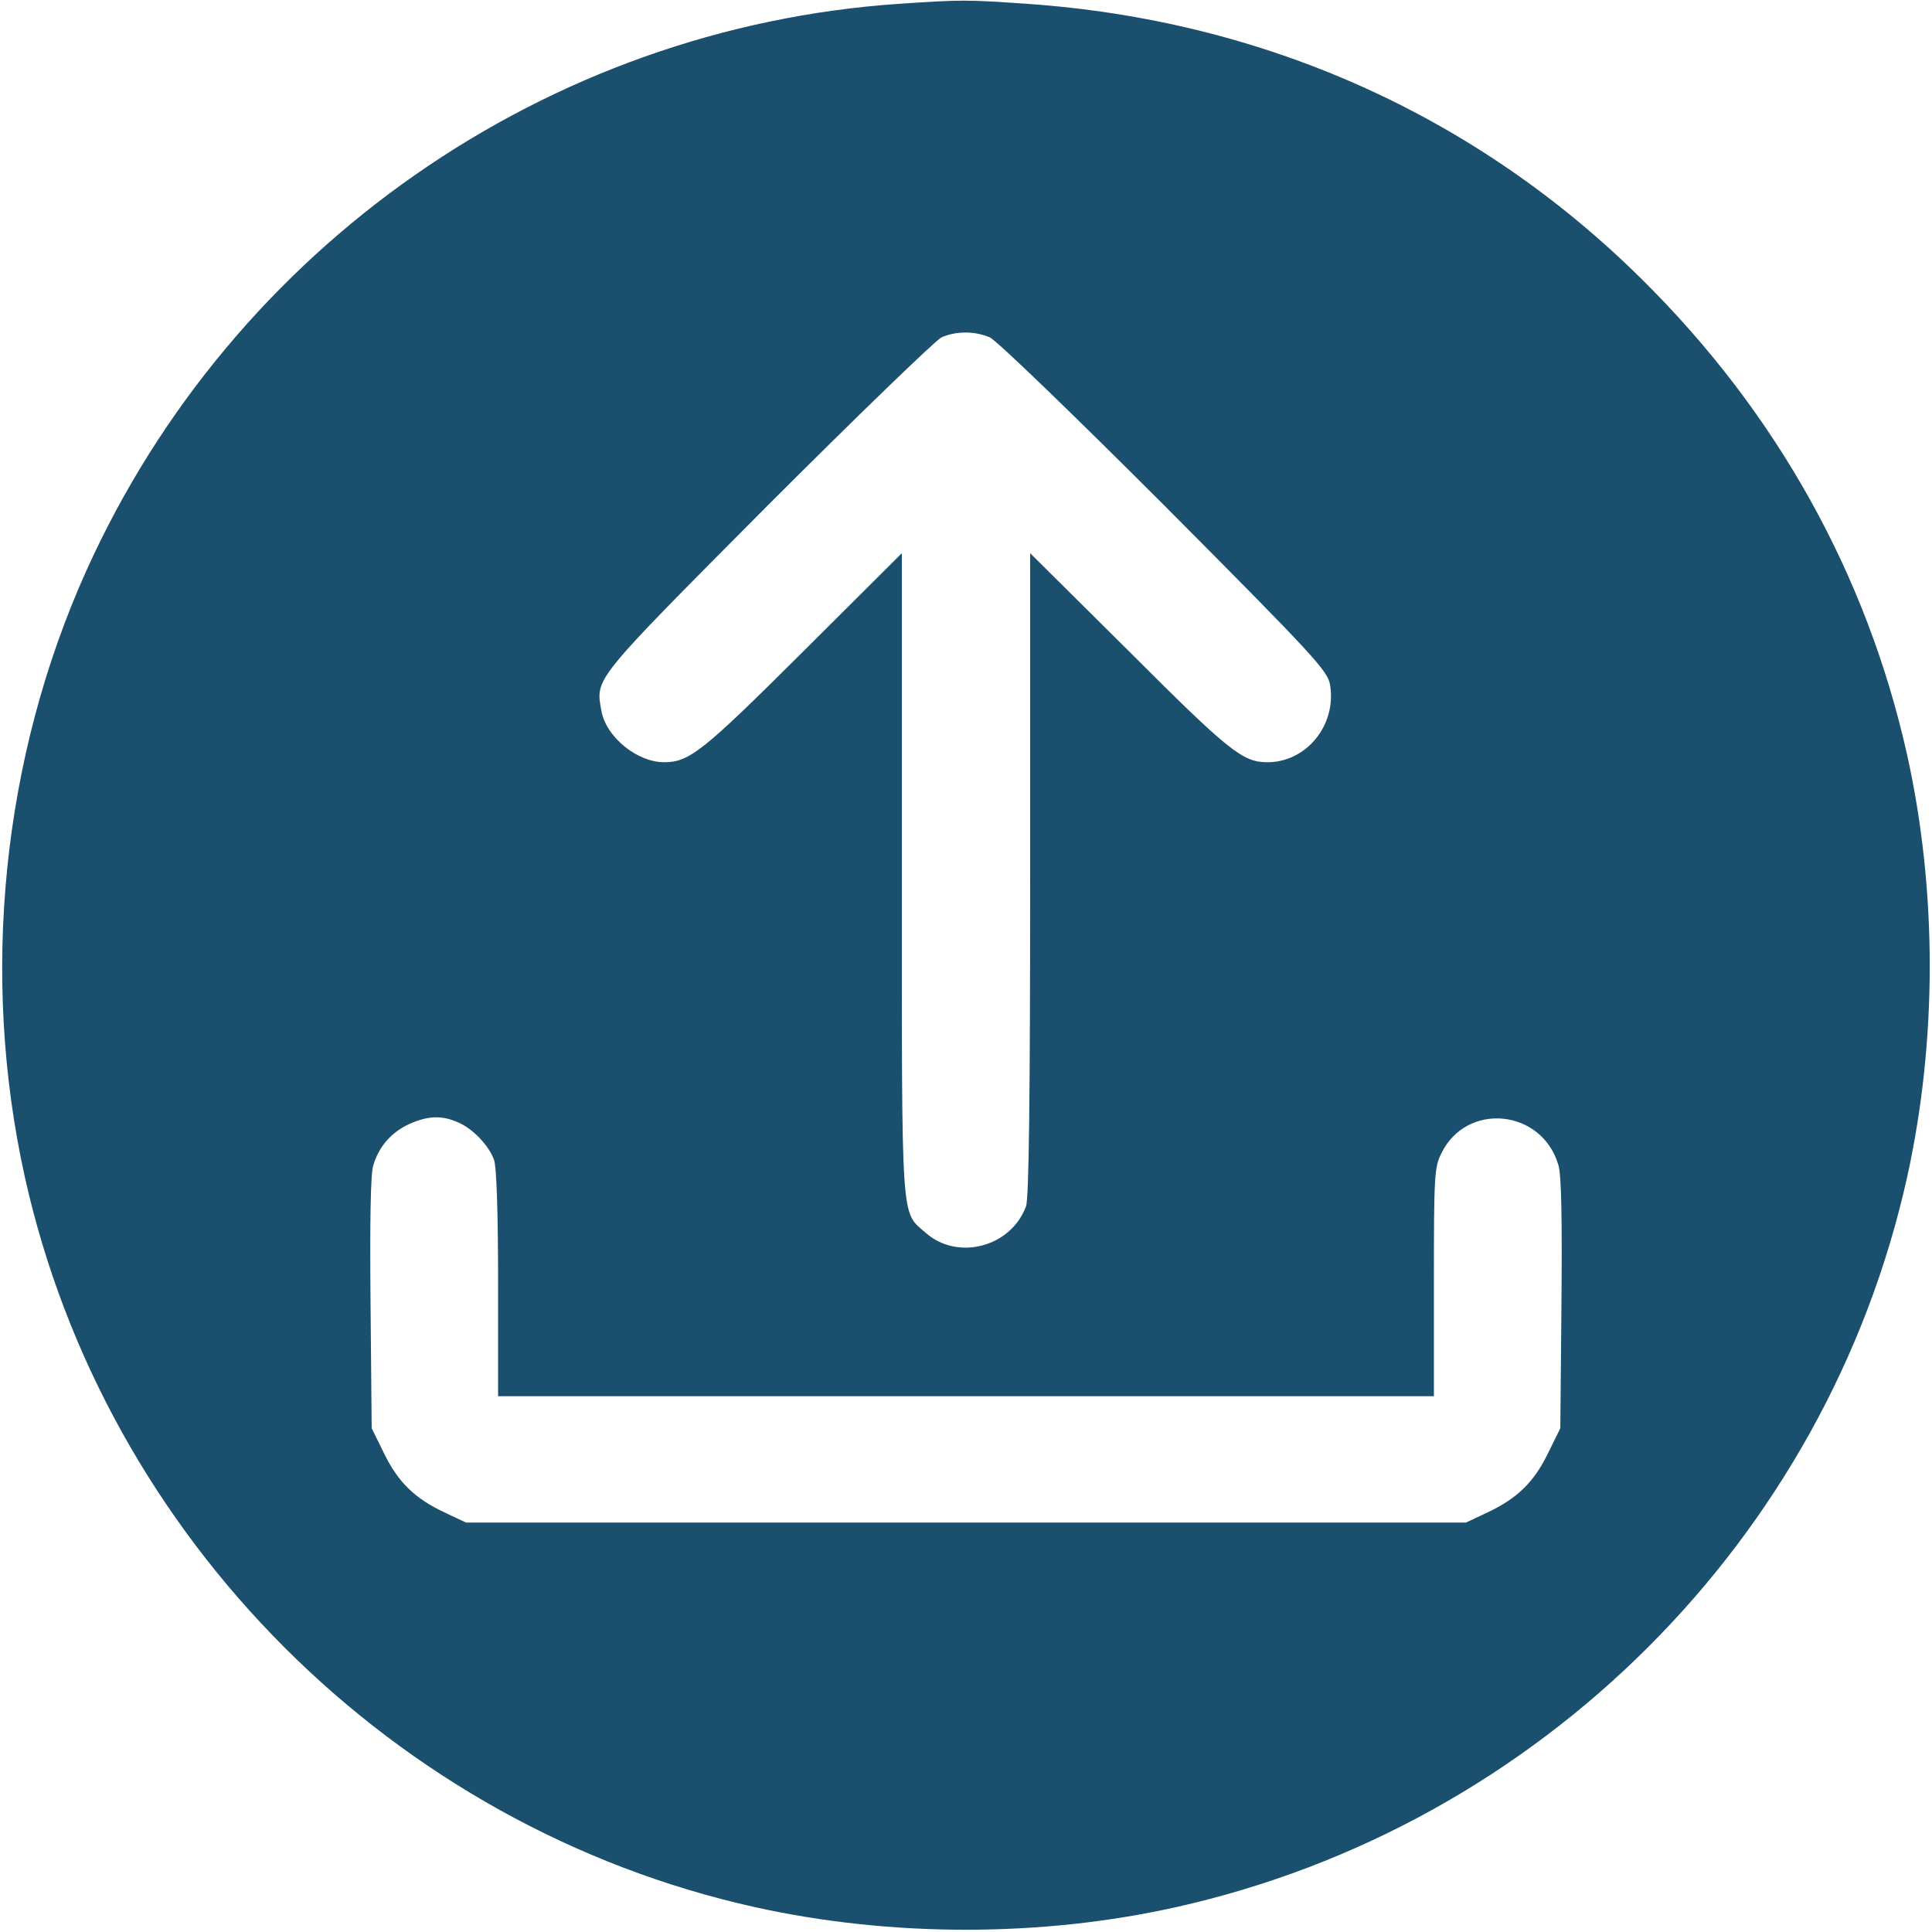
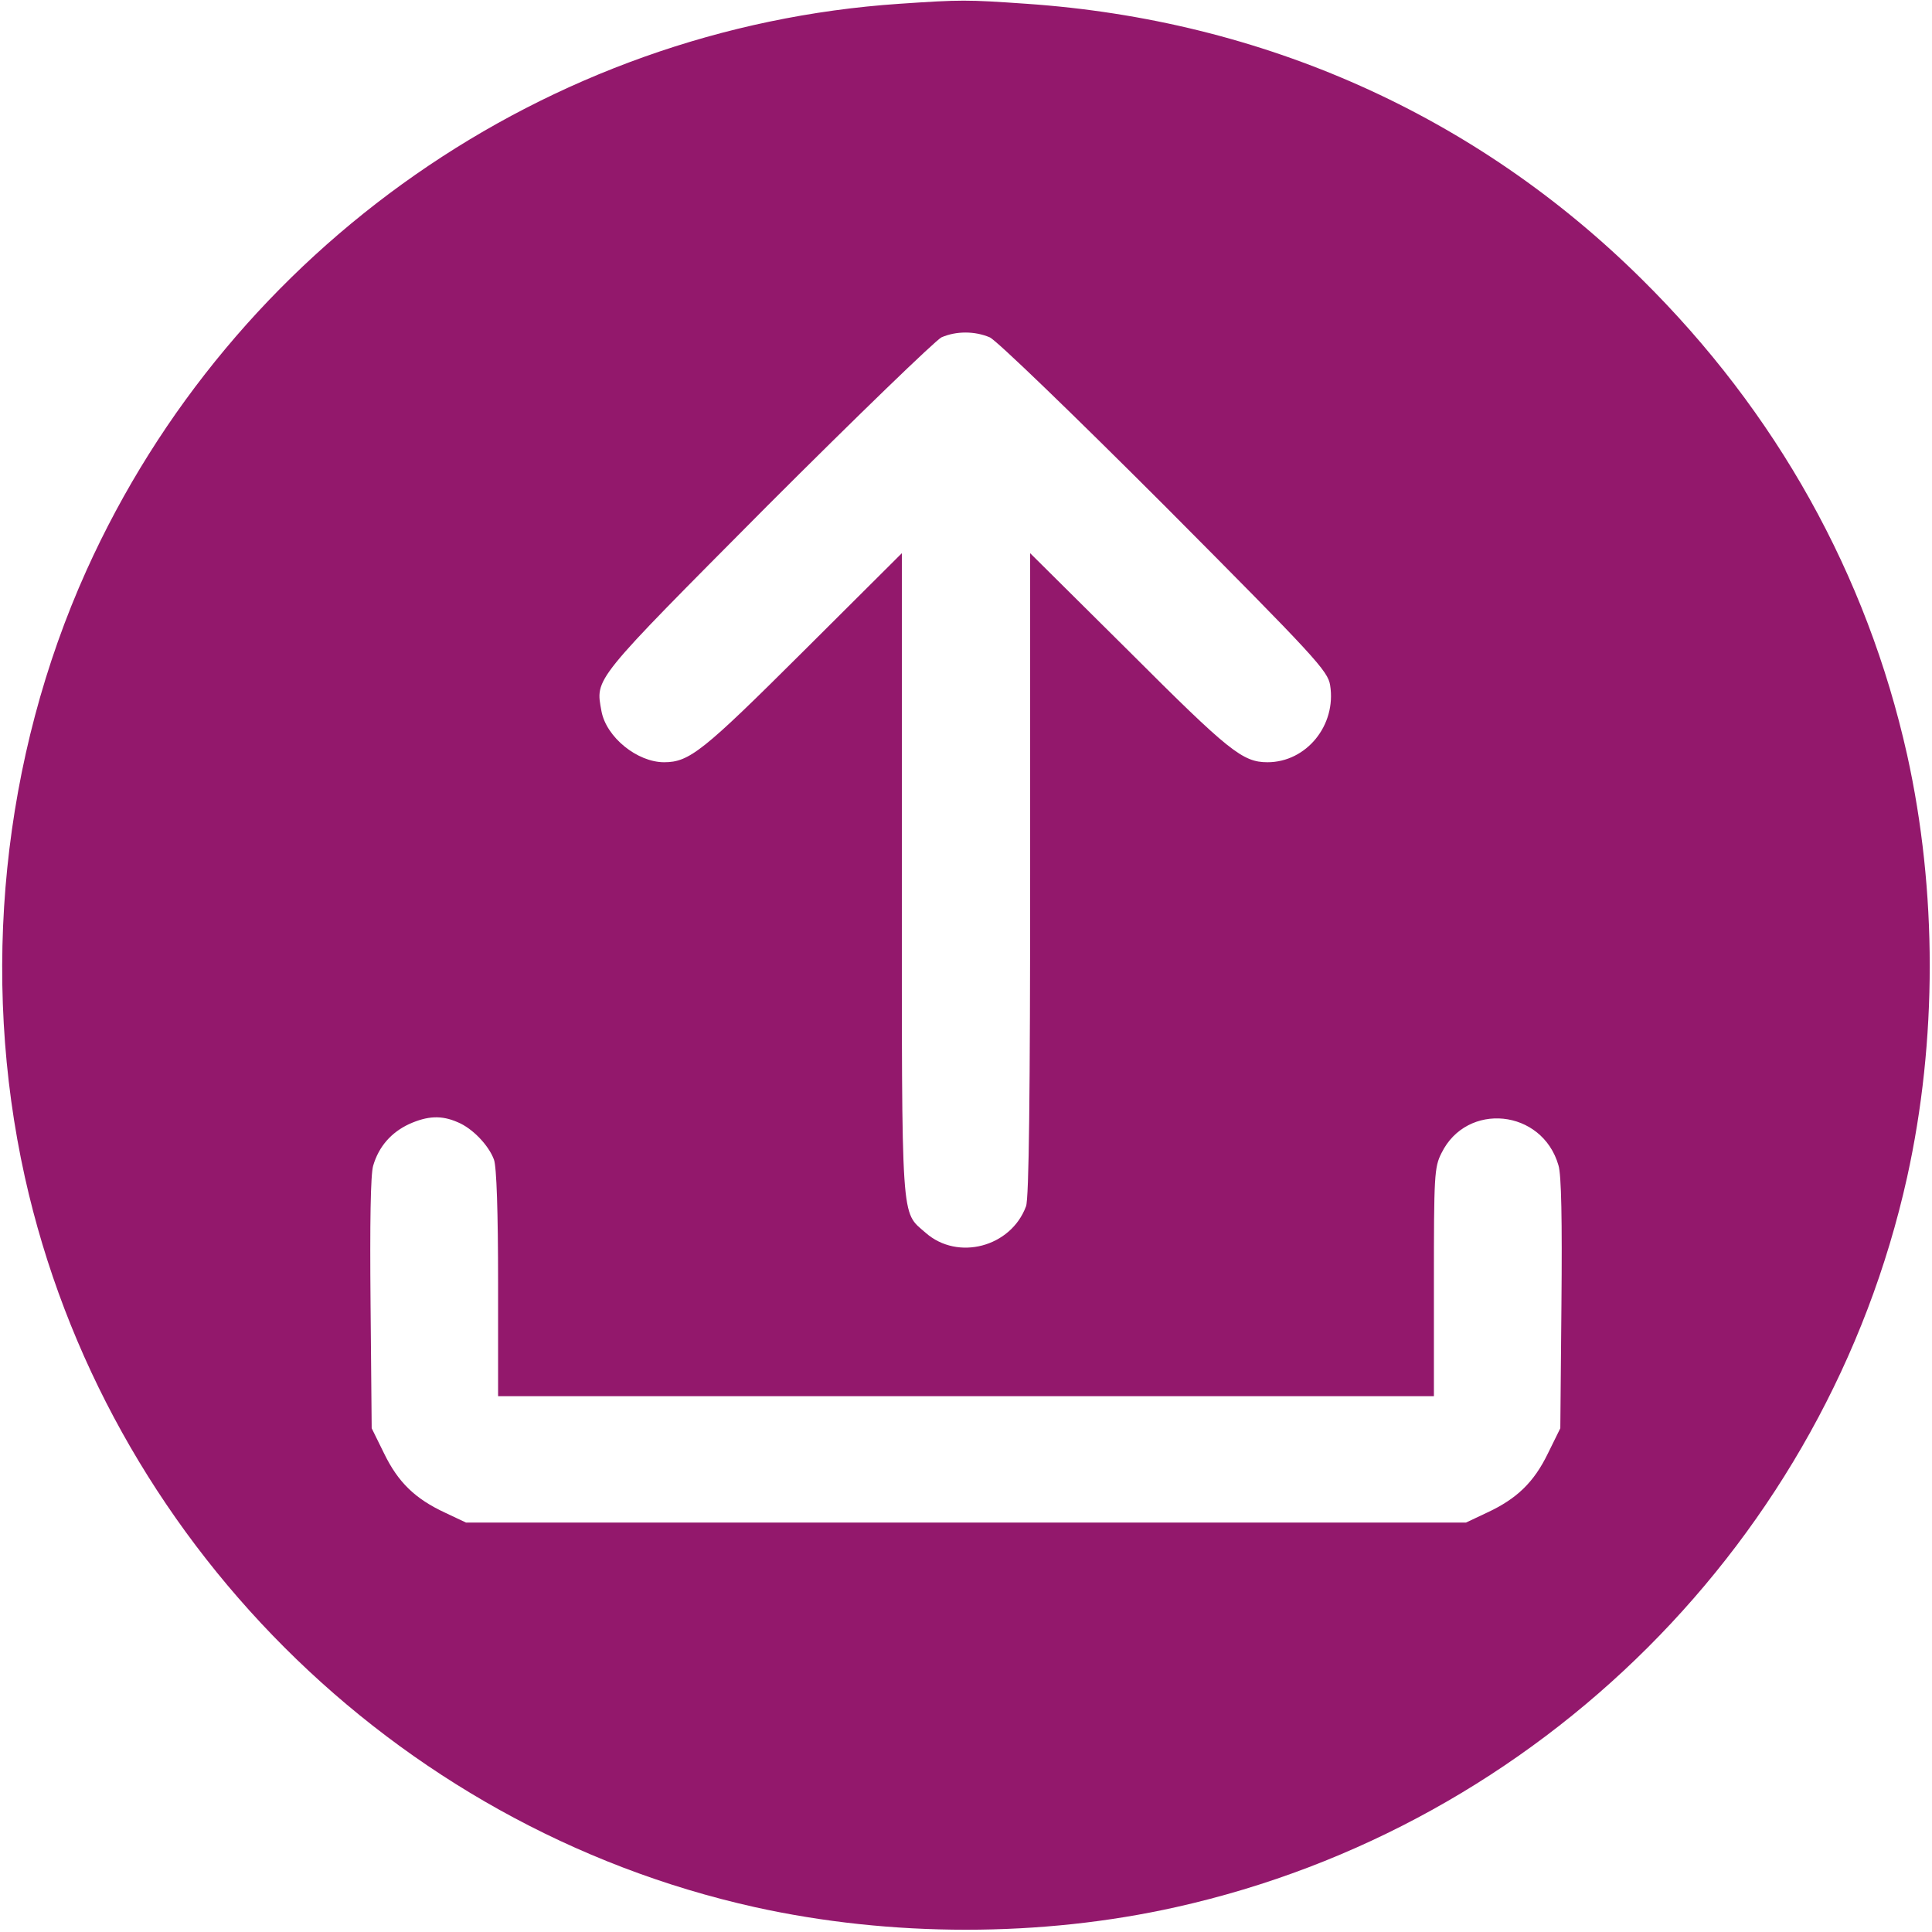
<svg xmlns="http://www.w3.org/2000/svg" version="1.0" width="512pt" height="512pt" viewBox="0 0 512 512" preserveAspectRatio="xMidYMid meet">
-   <g transform="translate(0,512) scale(0.1,-0.1)" fill="#1a4f6e" stroke="none">
+   <g transform="translate(0,512) scale(0.1,-0.1)" fill="#93186c" stroke="none">
    <path d="M2384 5110 c-935 -63 -1768 -644 -2155 -1502 -223 -495 -282 -1072 -163 -1608 213 -957 977 -1721 1934 -1934 361 -80 760 -80 1117 0 963 215 1724 975 1937 1934 80 362 80 759 0 1120 -107 478 -346 907 -703 1260 -439 435 -1004 687 -1631 730 -158 11 -173 11 -336 0z m239 -884 c18 -8 219 -202 464 -447 400 -402 432 -437 438 -475 17 -106 -63 -204 -166 -204 -66 0 -102 29 -366 293 l-263 261 0 -851 c0 -576 -3 -861 -11 -880 -40 -108 -181 -145 -266 -70 -66 58 -63 11 -63 949 l0 852 -262 -261 c-265 -264 -301 -293 -368 -293 -71 0 -153 66 -166 135 -16 89 -27 75 439 544 238 238 446 439 462 447 39 17 88 17 128 0z m-1410 -2080 c39 -16 82 -61 96 -99 7 -18 11 -140 11 -328 l0 -299 1240 0 1240 0 0 302 c0 281 1 305 20 342 67 137 267 117 310 -32 8 -25 10 -148 8 -367 l-3 -330 -33 -67 c-37 -76 -82 -120 -162 -157 l-55 -26 -1325 0 -1325 0 -55 26 c-80 37 -125 81 -162 157 l-33 67 -3 330 c-2 214 0 343 7 366 15 51 48 88 95 110 49 22 86 24 129 5z" />
  </g>
</svg>
